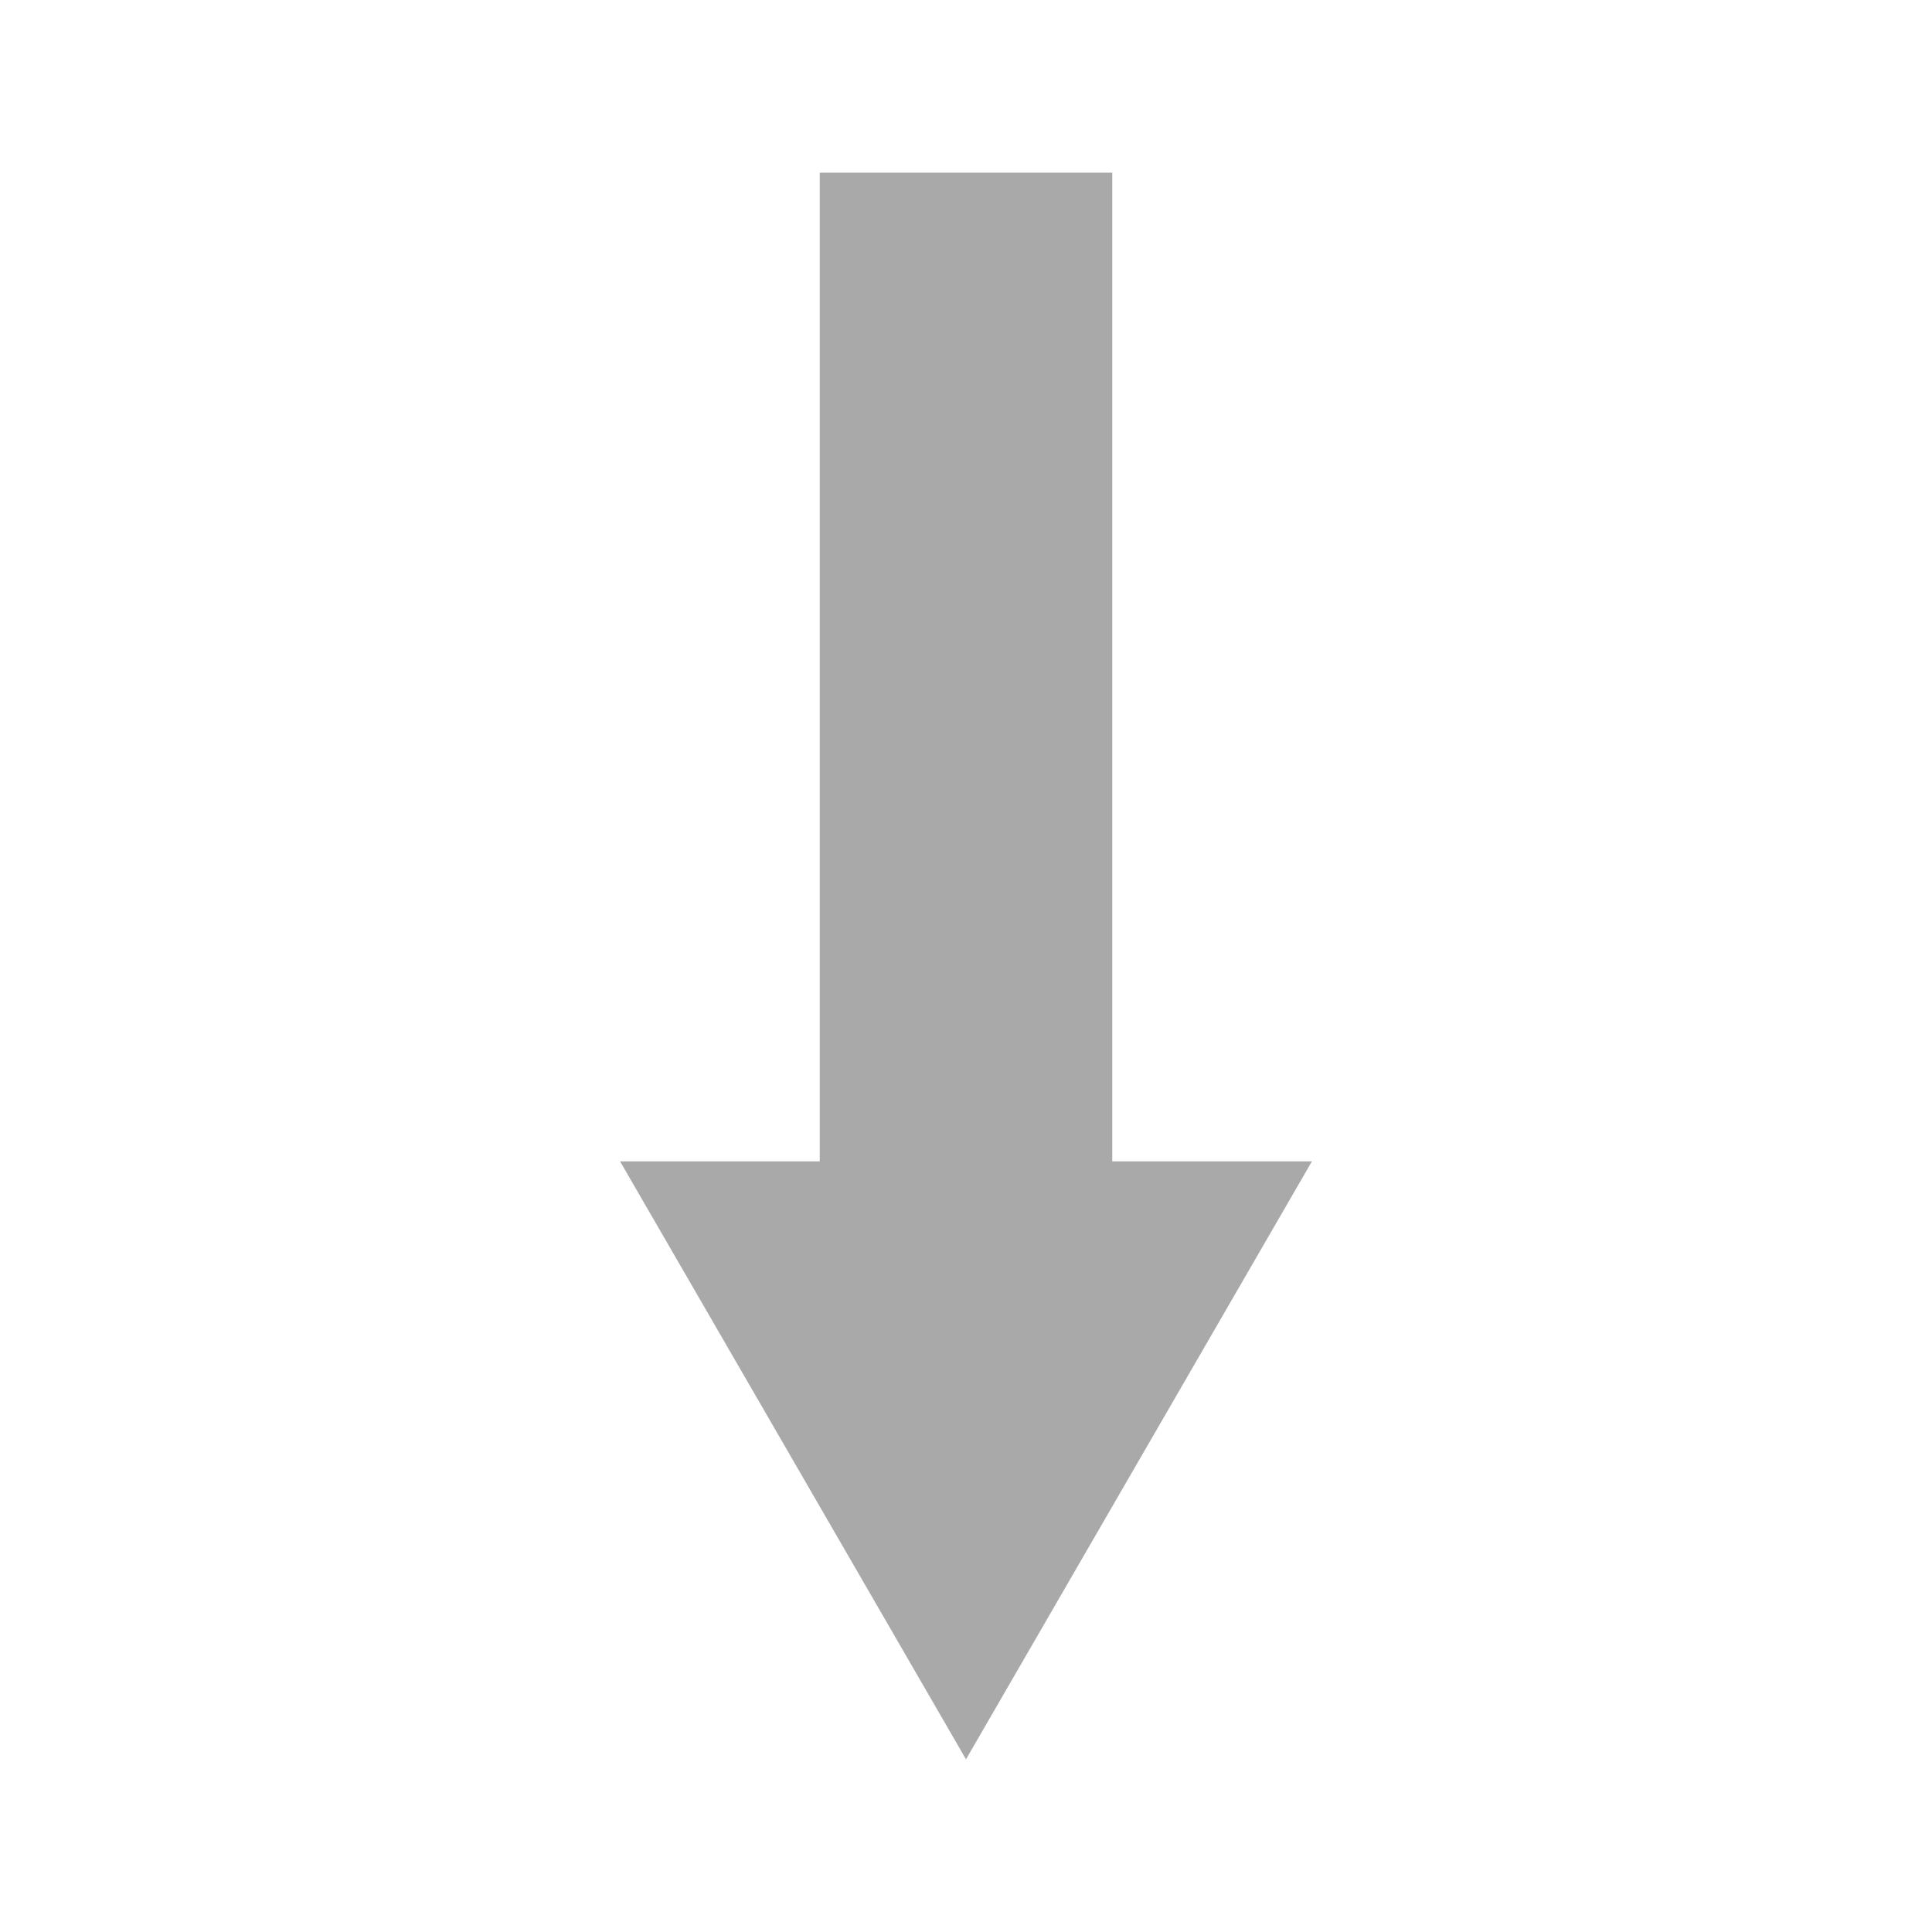
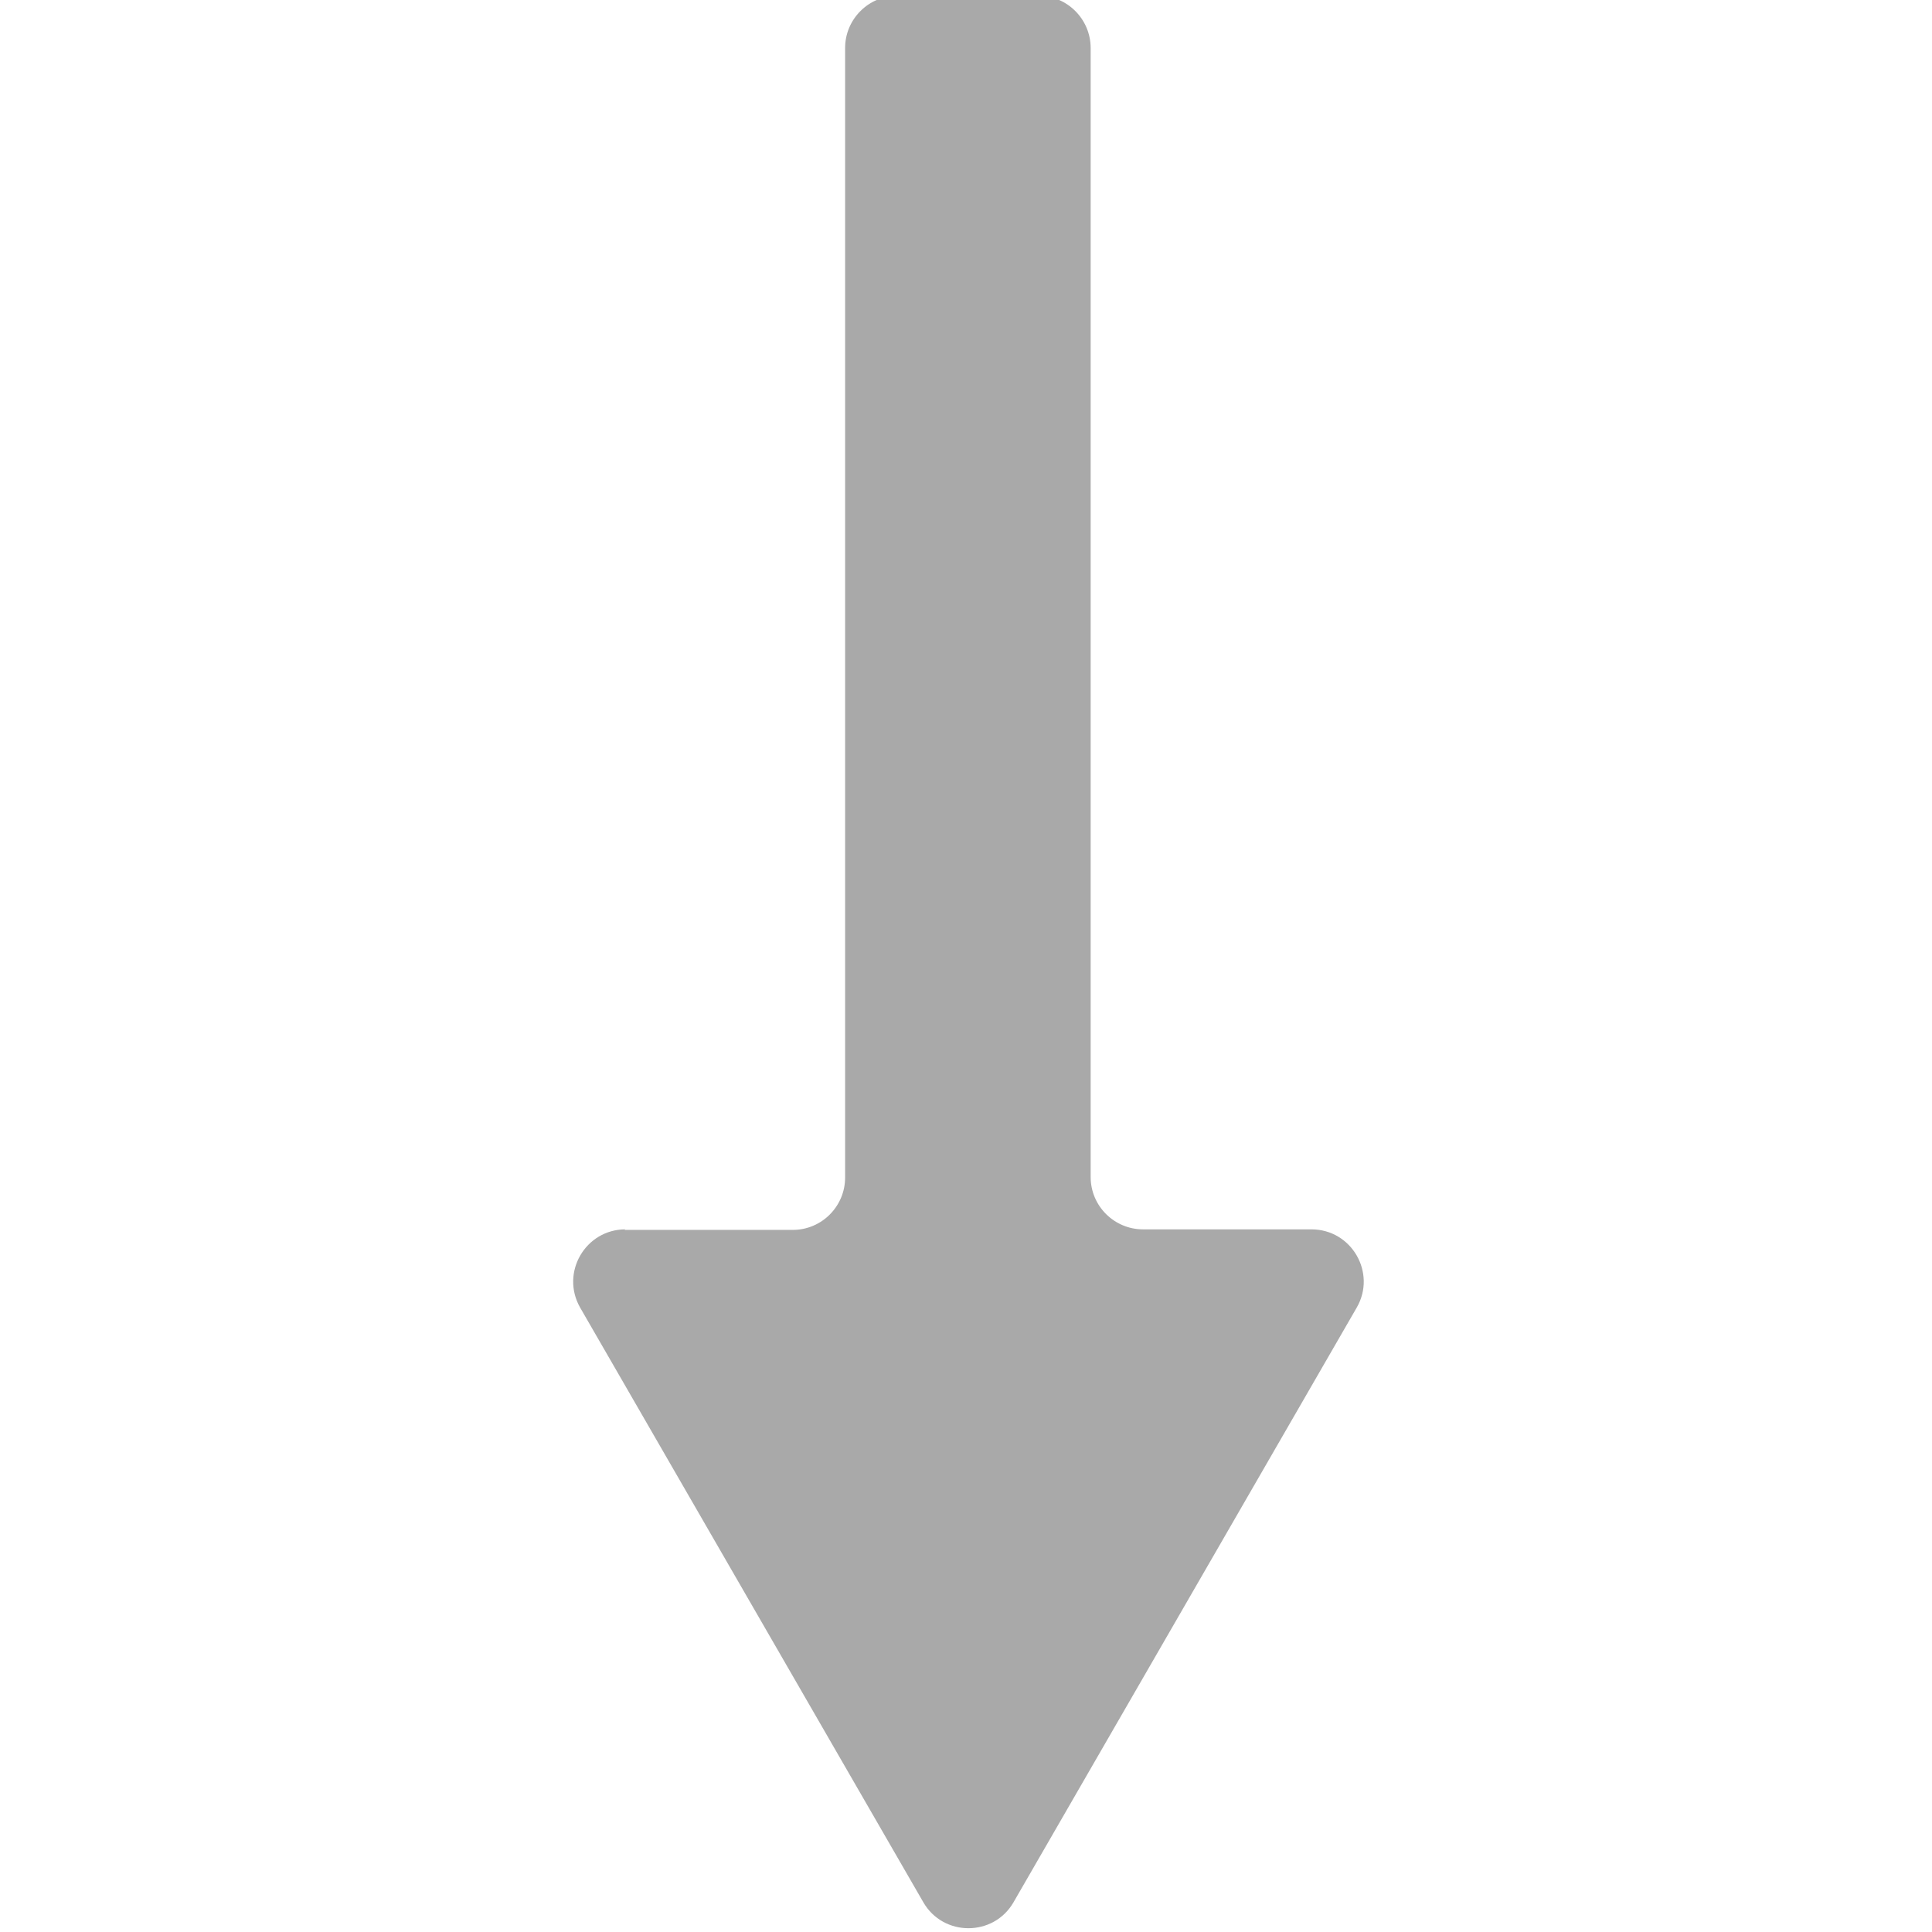
<svg xmlns="http://www.w3.org/2000/svg" id="Layer_1" version="1.1" viewBox="0 0 358 358">
  <defs>
    <style>
-       .st0 {
+       .st0, .st1 {
        display: none;
      }

-       .st1 {
+       .st0, .st2 {
        fill: #a9a9a9;
      }
    </style>
  </defs>
-   <g class="st0">
-     <g id="Layer_11" data-name="Layer_1">
+   <g class="st1">
+     <g id="Layer_11">
      <g id="Layer_1-2">
-         <g id="Layer_1-21" data-name="Layer_1-2">
+         <g id="Layer_1-21">
          <g id="Layer_1-2-2">
-             <g id="Layer_1-2-21" data-name="Layer_1-2-2">
-               <path class="st1" d="M328.1,186.6h-85.2V22h-127.8v164.6H29.9l149.1,154.3,149.1-154.3h0Z" />
+             <g id="Layer_1-2-21">
+               <path class="st2" d="M328.1,186.6h-85.2V22h-127.8v164.6H29.9l149.1,154.3,149.1-154.3h0Z" />
            </g>
          </g>
        </g>
      </g>
    </g>
  </g>
-   <polygon class="st1" points="114.9 215.2 179 326 243.1 215.2 206.1 215.2 206.1 32 151.9 32 151.9 215.2 114.9 215.2" />
+   <polygon class="st0" points="114.9 215.2 179 326 243.1 215.2 206.1 215.2 206.1 32 151.9 32 151.9 215.2 114.9 215.2" />
+   <path class="st2" d="M115.9,227.8c-7.4,0-12.1,8-8.4,14.5l31.8,55.1,31.8,55.1c3.7,6.4,13,6.4,16.7,0l31.8-55.1,31.8-55.1c3.7-6.4-.9-14.5-8.4-14.5h-31.2c-5.3,0-9.7-4.3-9.7-9.7V8.9c0-5.3-4.3-9.7-9.7-9.7h-26.1c-5.3,0-9.7,4.3-9.7,9.7v209.3c0,5.3-4.3,9.7-9.7,9.7h-31.2Z" />
</svg>
